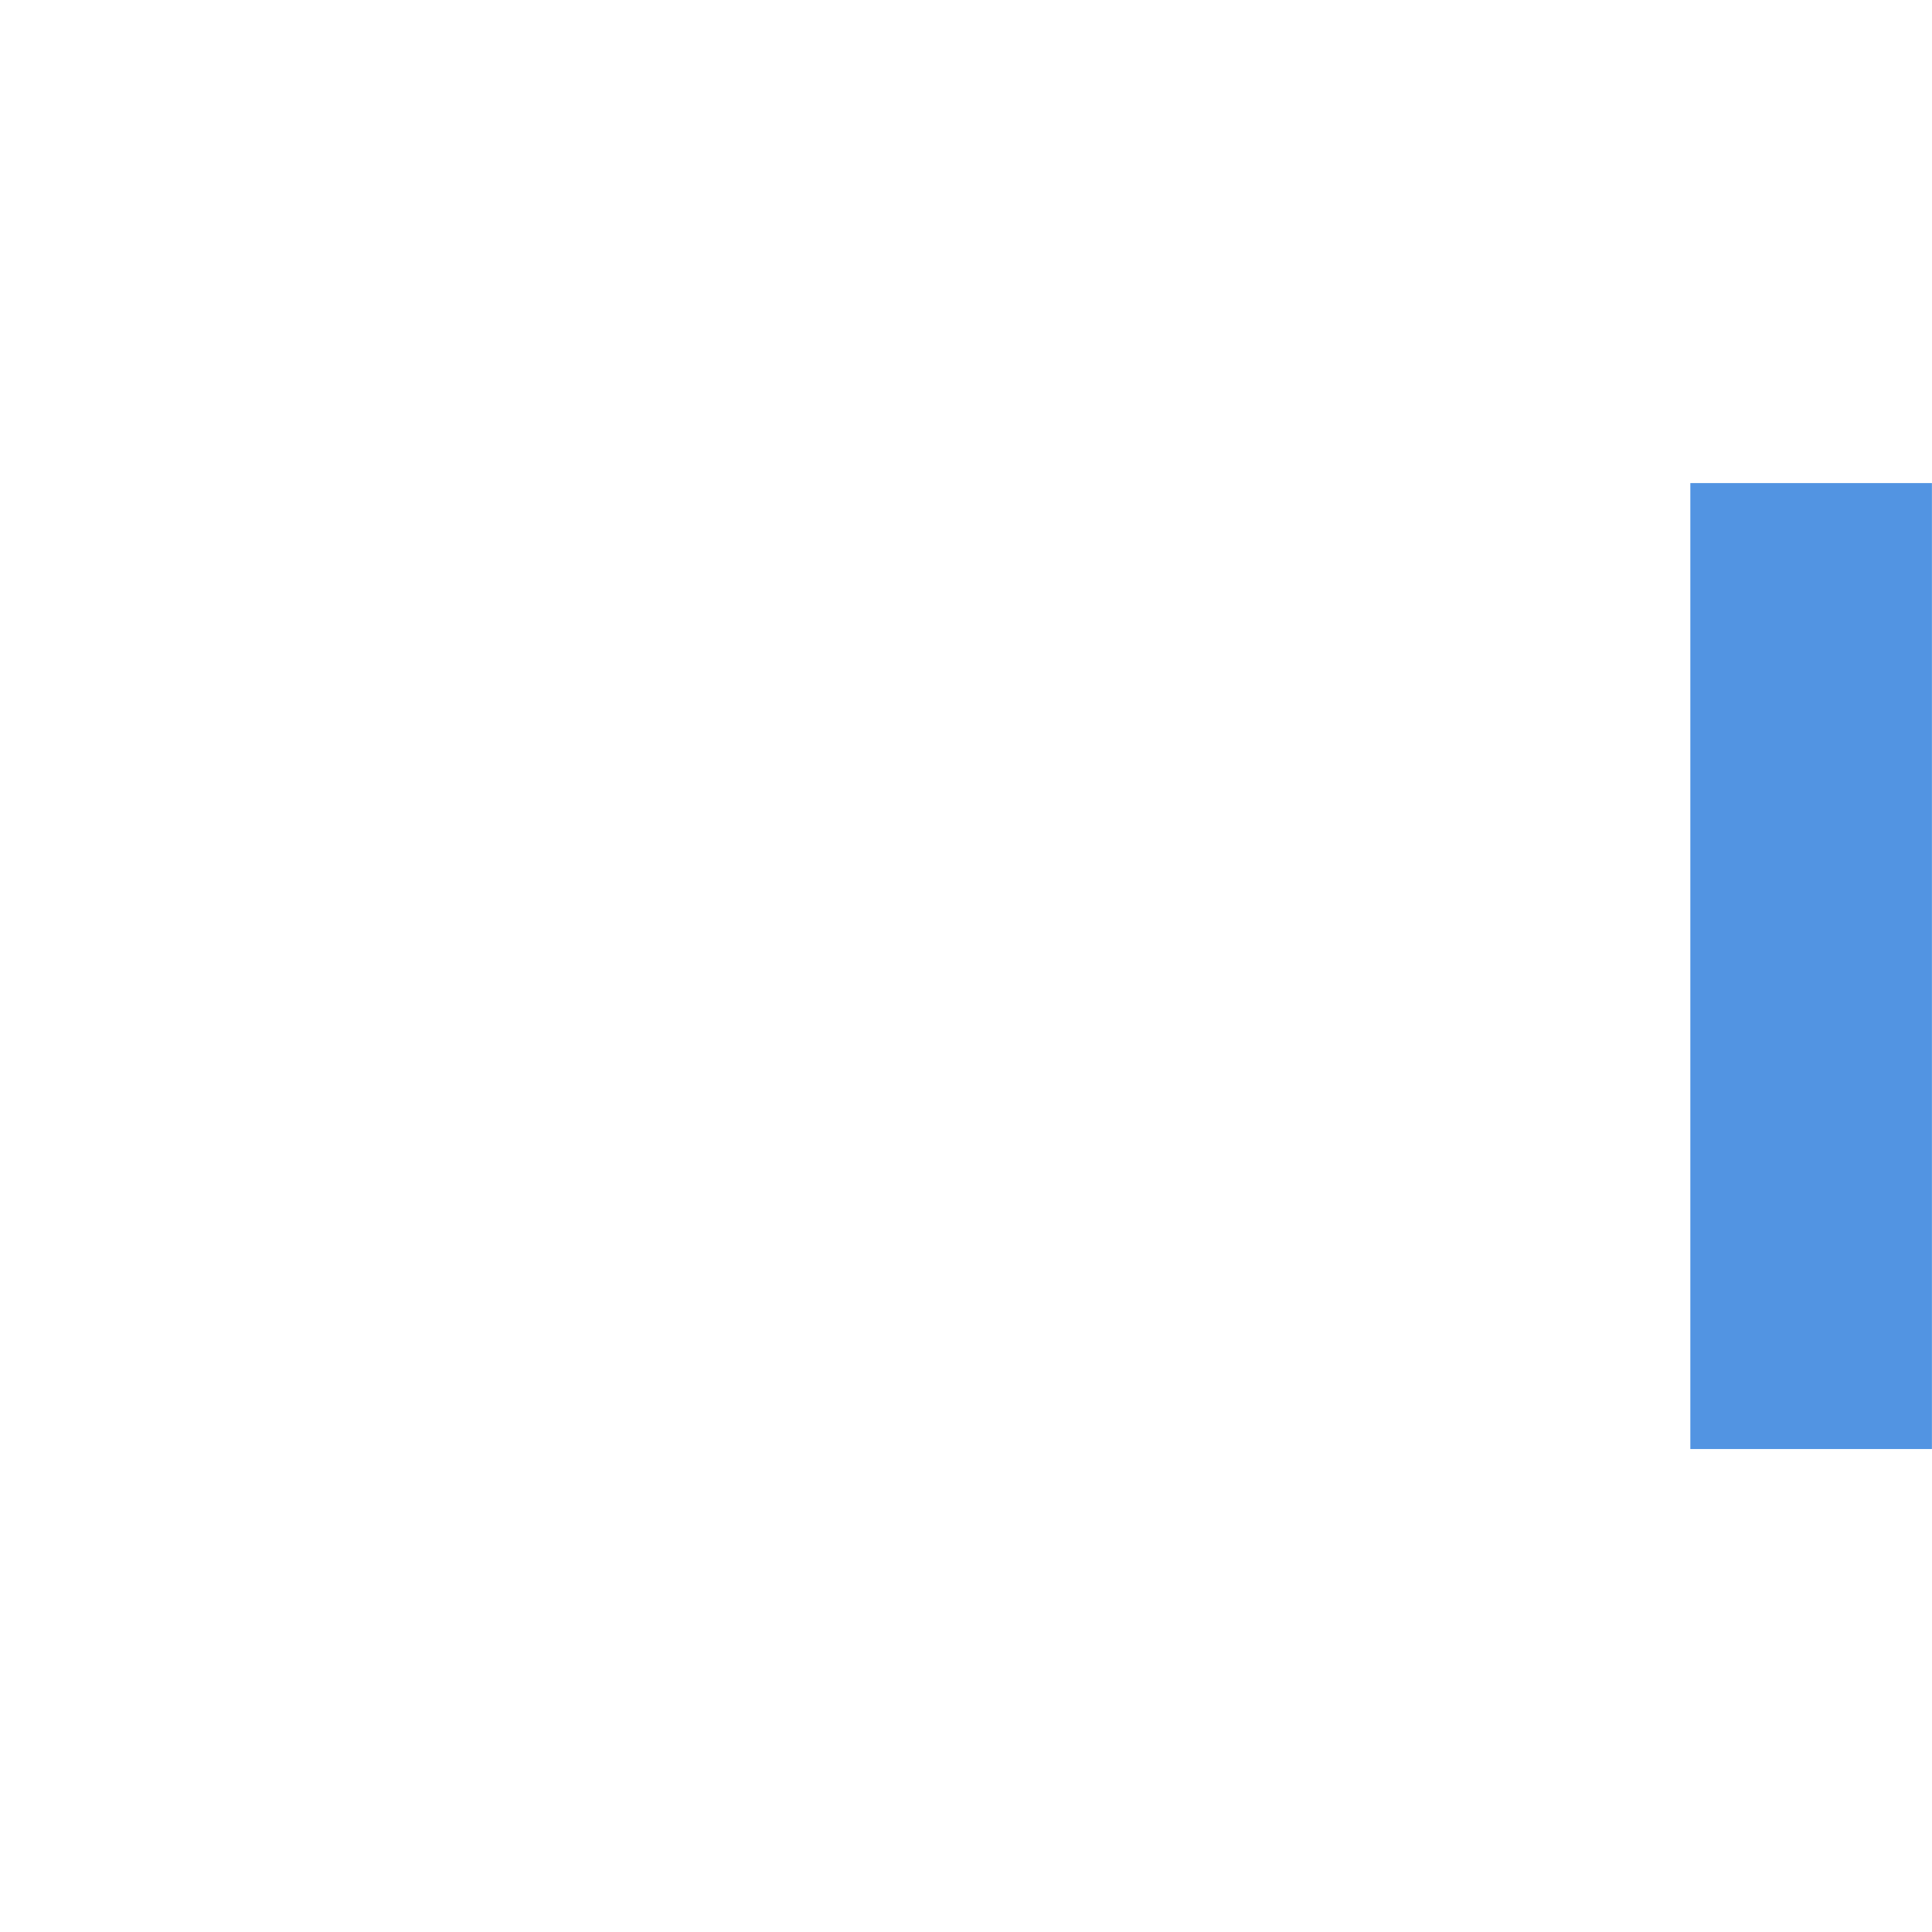
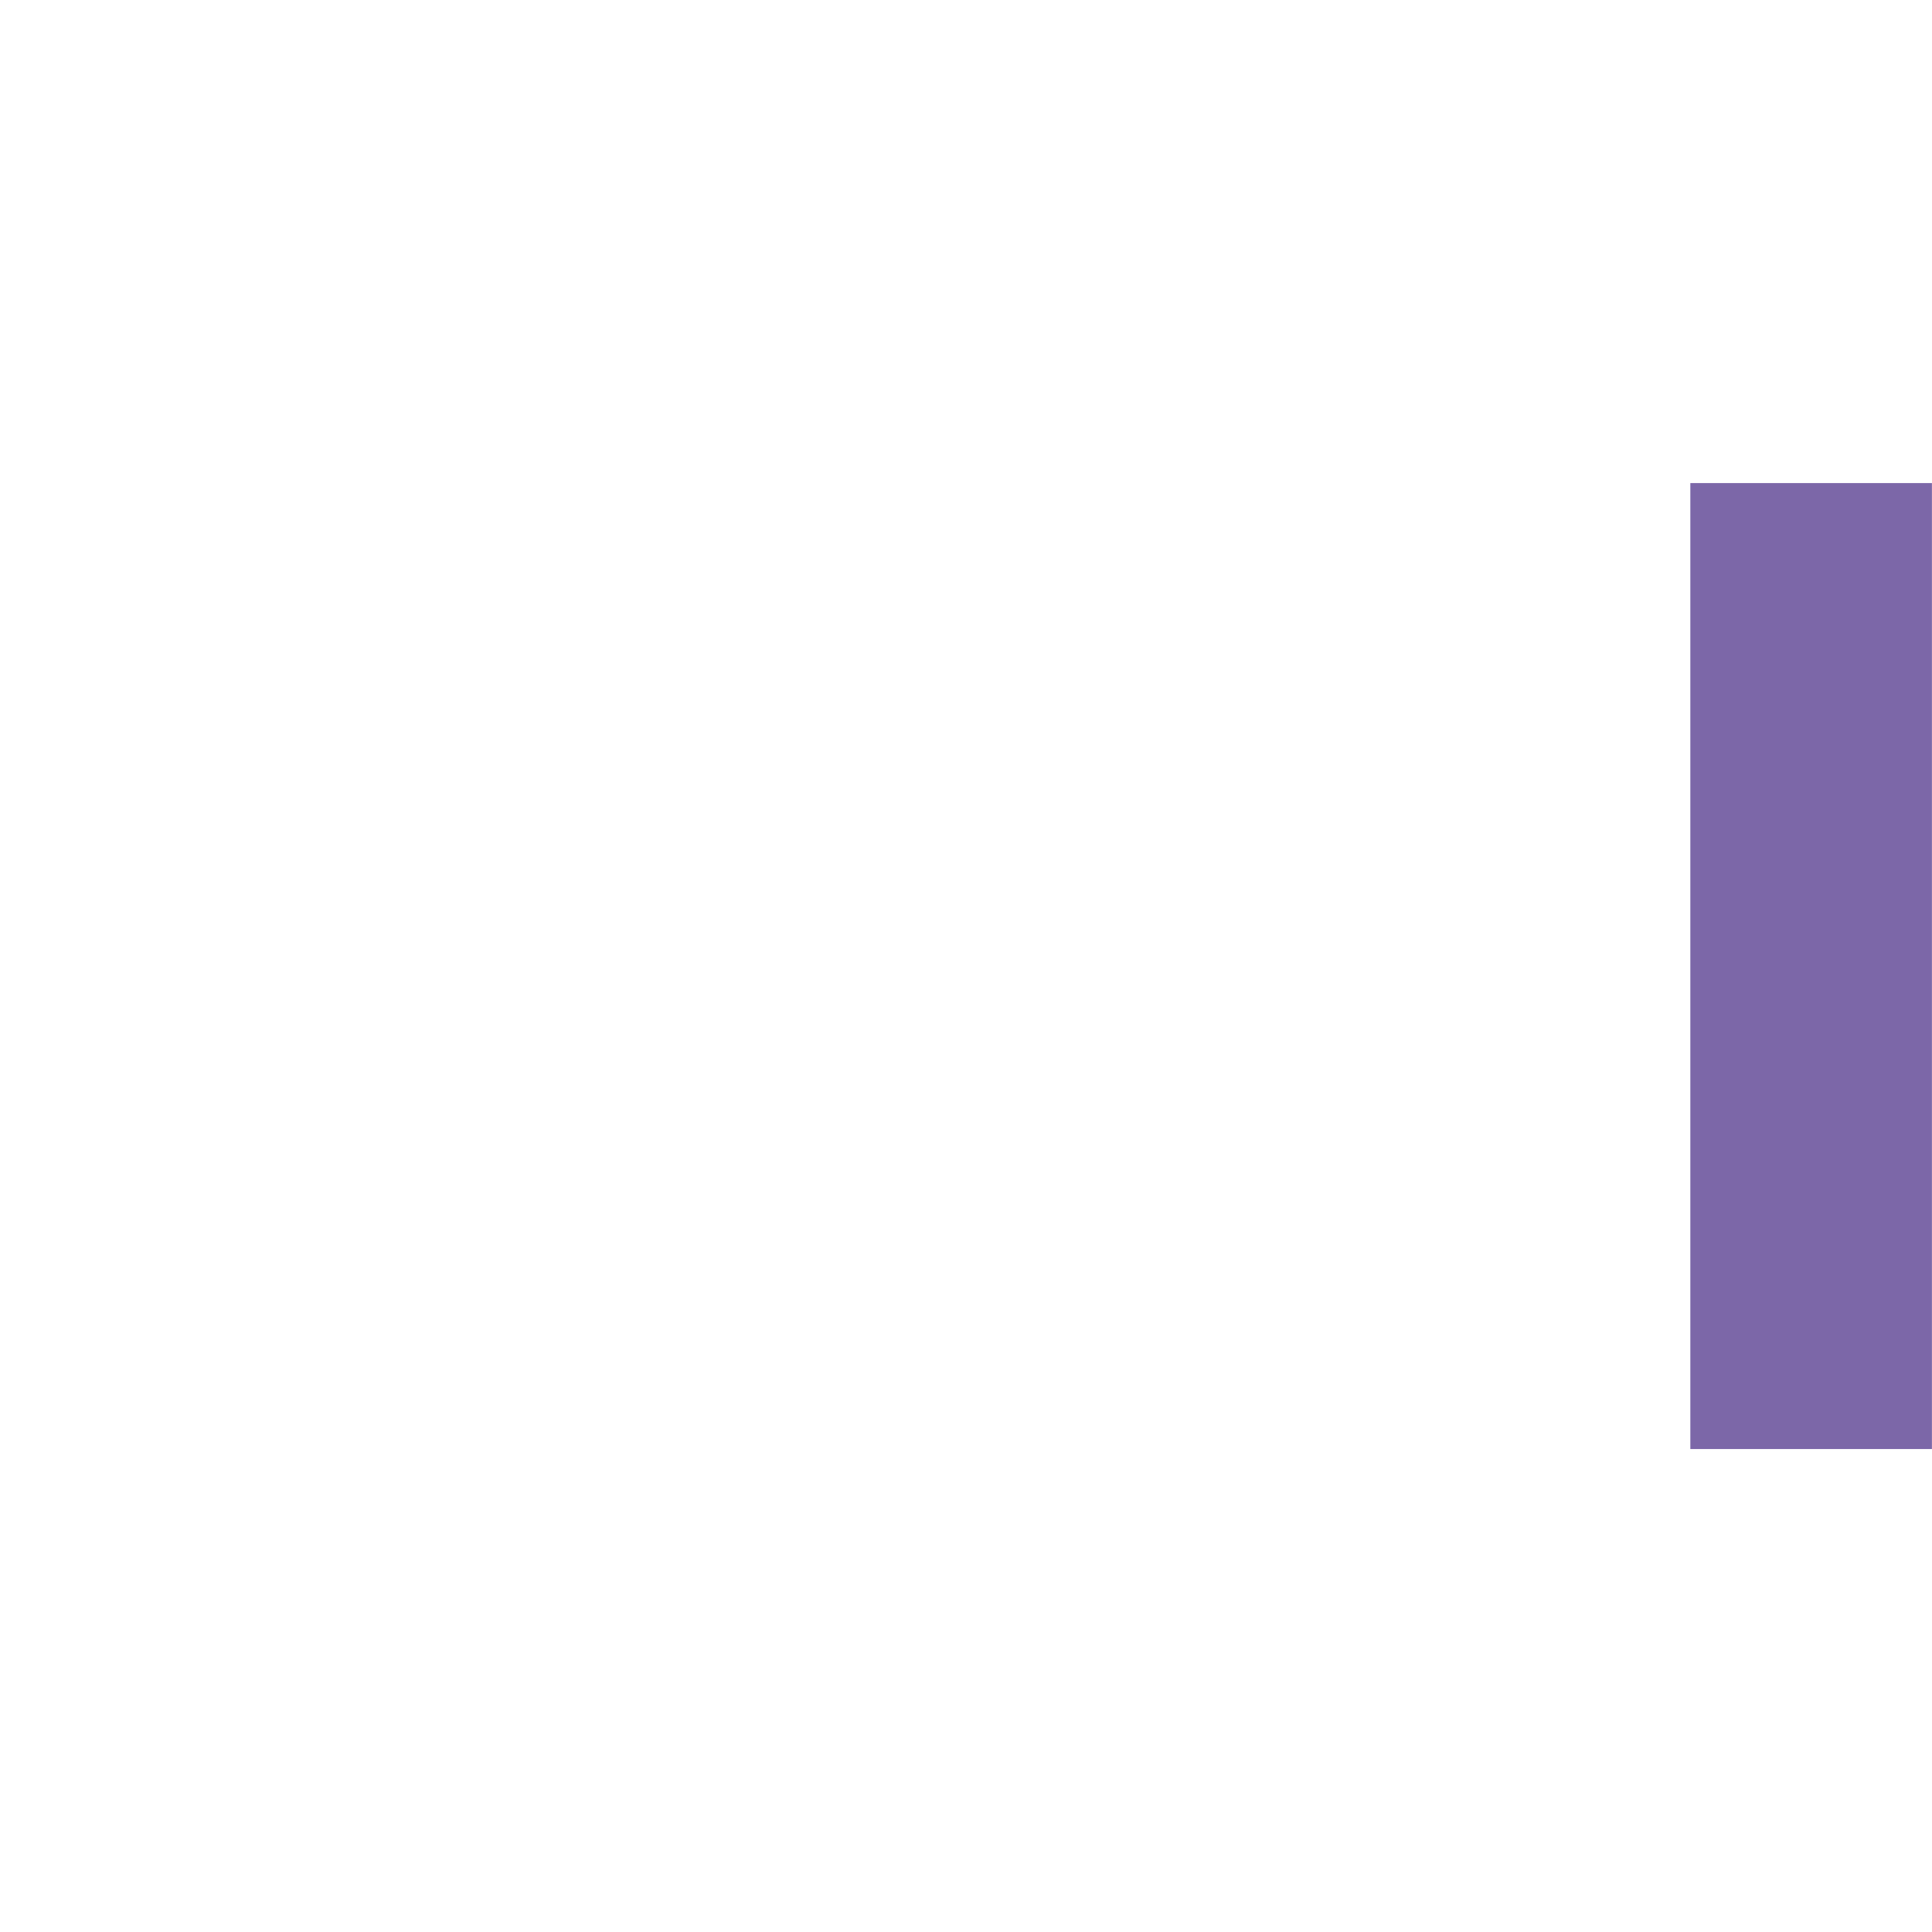
<svg xmlns="http://www.w3.org/2000/svg" xmlns:ns2="http://www.openswatchbook.org/uri/2009/osb" xmlns:xlink="http://www.w3.org/1999/xlink" width="16" height="16" id="svg7355" version="1.1">
  <defs id="defs7357">
    <radialGradient xlink:href="#linearGradient36429" id="radialGradient7461" gradientUnits="userSpaceOnUse" gradientTransform="matrix(1.011539,0,0,0.5758211,-0.3926219,71.83807)" cx="47.429" cy="167.168" fx="47.429" fy="167.168" r="37" />
    <linearGradient id="linearGradient36429">
      <stop id="stop36431" offset="0" style="stop-color:#ffffff;stop-opacity:1;" />
      <stop id="stop36433" offset="1" style="stop-color:#ffffff;stop-opacity:0;" />
    </linearGradient>
    <radialGradient xlink:href="#linearGradient36471" id="radialGradient7463" gradientUnits="userSpaceOnUse" gradientTransform="matrix(1.189155,0,0,0.5551325,-9.281289,36.12653)" cx="49.067" cy="242.504" fx="49.067" fy="242.504" r="37.007" />
    <linearGradient id="linearGradient36471">
      <stop id="stop36473" offset="0" style="stop-color:#ffffff;stop-opacity:1;" />
      <stop id="stop36475" offset="1" style="stop-color:#ffffff;stop-opacity:0;" />
    </linearGradient>
    <radialGradient r="37.007" fy="242.504" fx="49.067" cy="242.504" cx="49.067" gradientTransform="matrix(1.189155,0,0,0.1525213,-9.281289,132.5277)" gradientUnits="userSpaceOnUse" id="radialGradient7488" xlink:href="#linearGradient36471" />
    <linearGradient gradientTransform="translate(-1.453615e-5,-8.634898)" xlink:href="#selected_bg_color" id="linearGradient4149" x1="167.066" y1="-12.234" x2="167.066" y2="-11" gradientUnits="userSpaceOnUse" />
    <linearGradient id="selected_bg_color" ns2:paint="solid">
-       <stop style="stop-color:#5294e2;stop-opacity:1;" offset="0" id="stop4147" />
+       <stop style="stop-color:#7c67a8;stop-opacity:1;" offset="0" id="stop4147" />
    </linearGradient>
  </defs>
  <g id="layer1" transform="matrix(1.621328,0,0,1.621328,-431.6347,-376.5527)">
    <g style="display:inline" id="g30864" transform="translate(255.223,70.11809)">
      <rect style="display:inline;opacity:1;fill:url(#linearGradient4149);fill-opacity:1;stroke:none" id="rect4147-0" width="4.934" height="1.234" x="164.599" y="-20.868" rx="0" transform="matrix(0,1,-1,0,0,0)" />
    </g>
  </g>
</svg>
